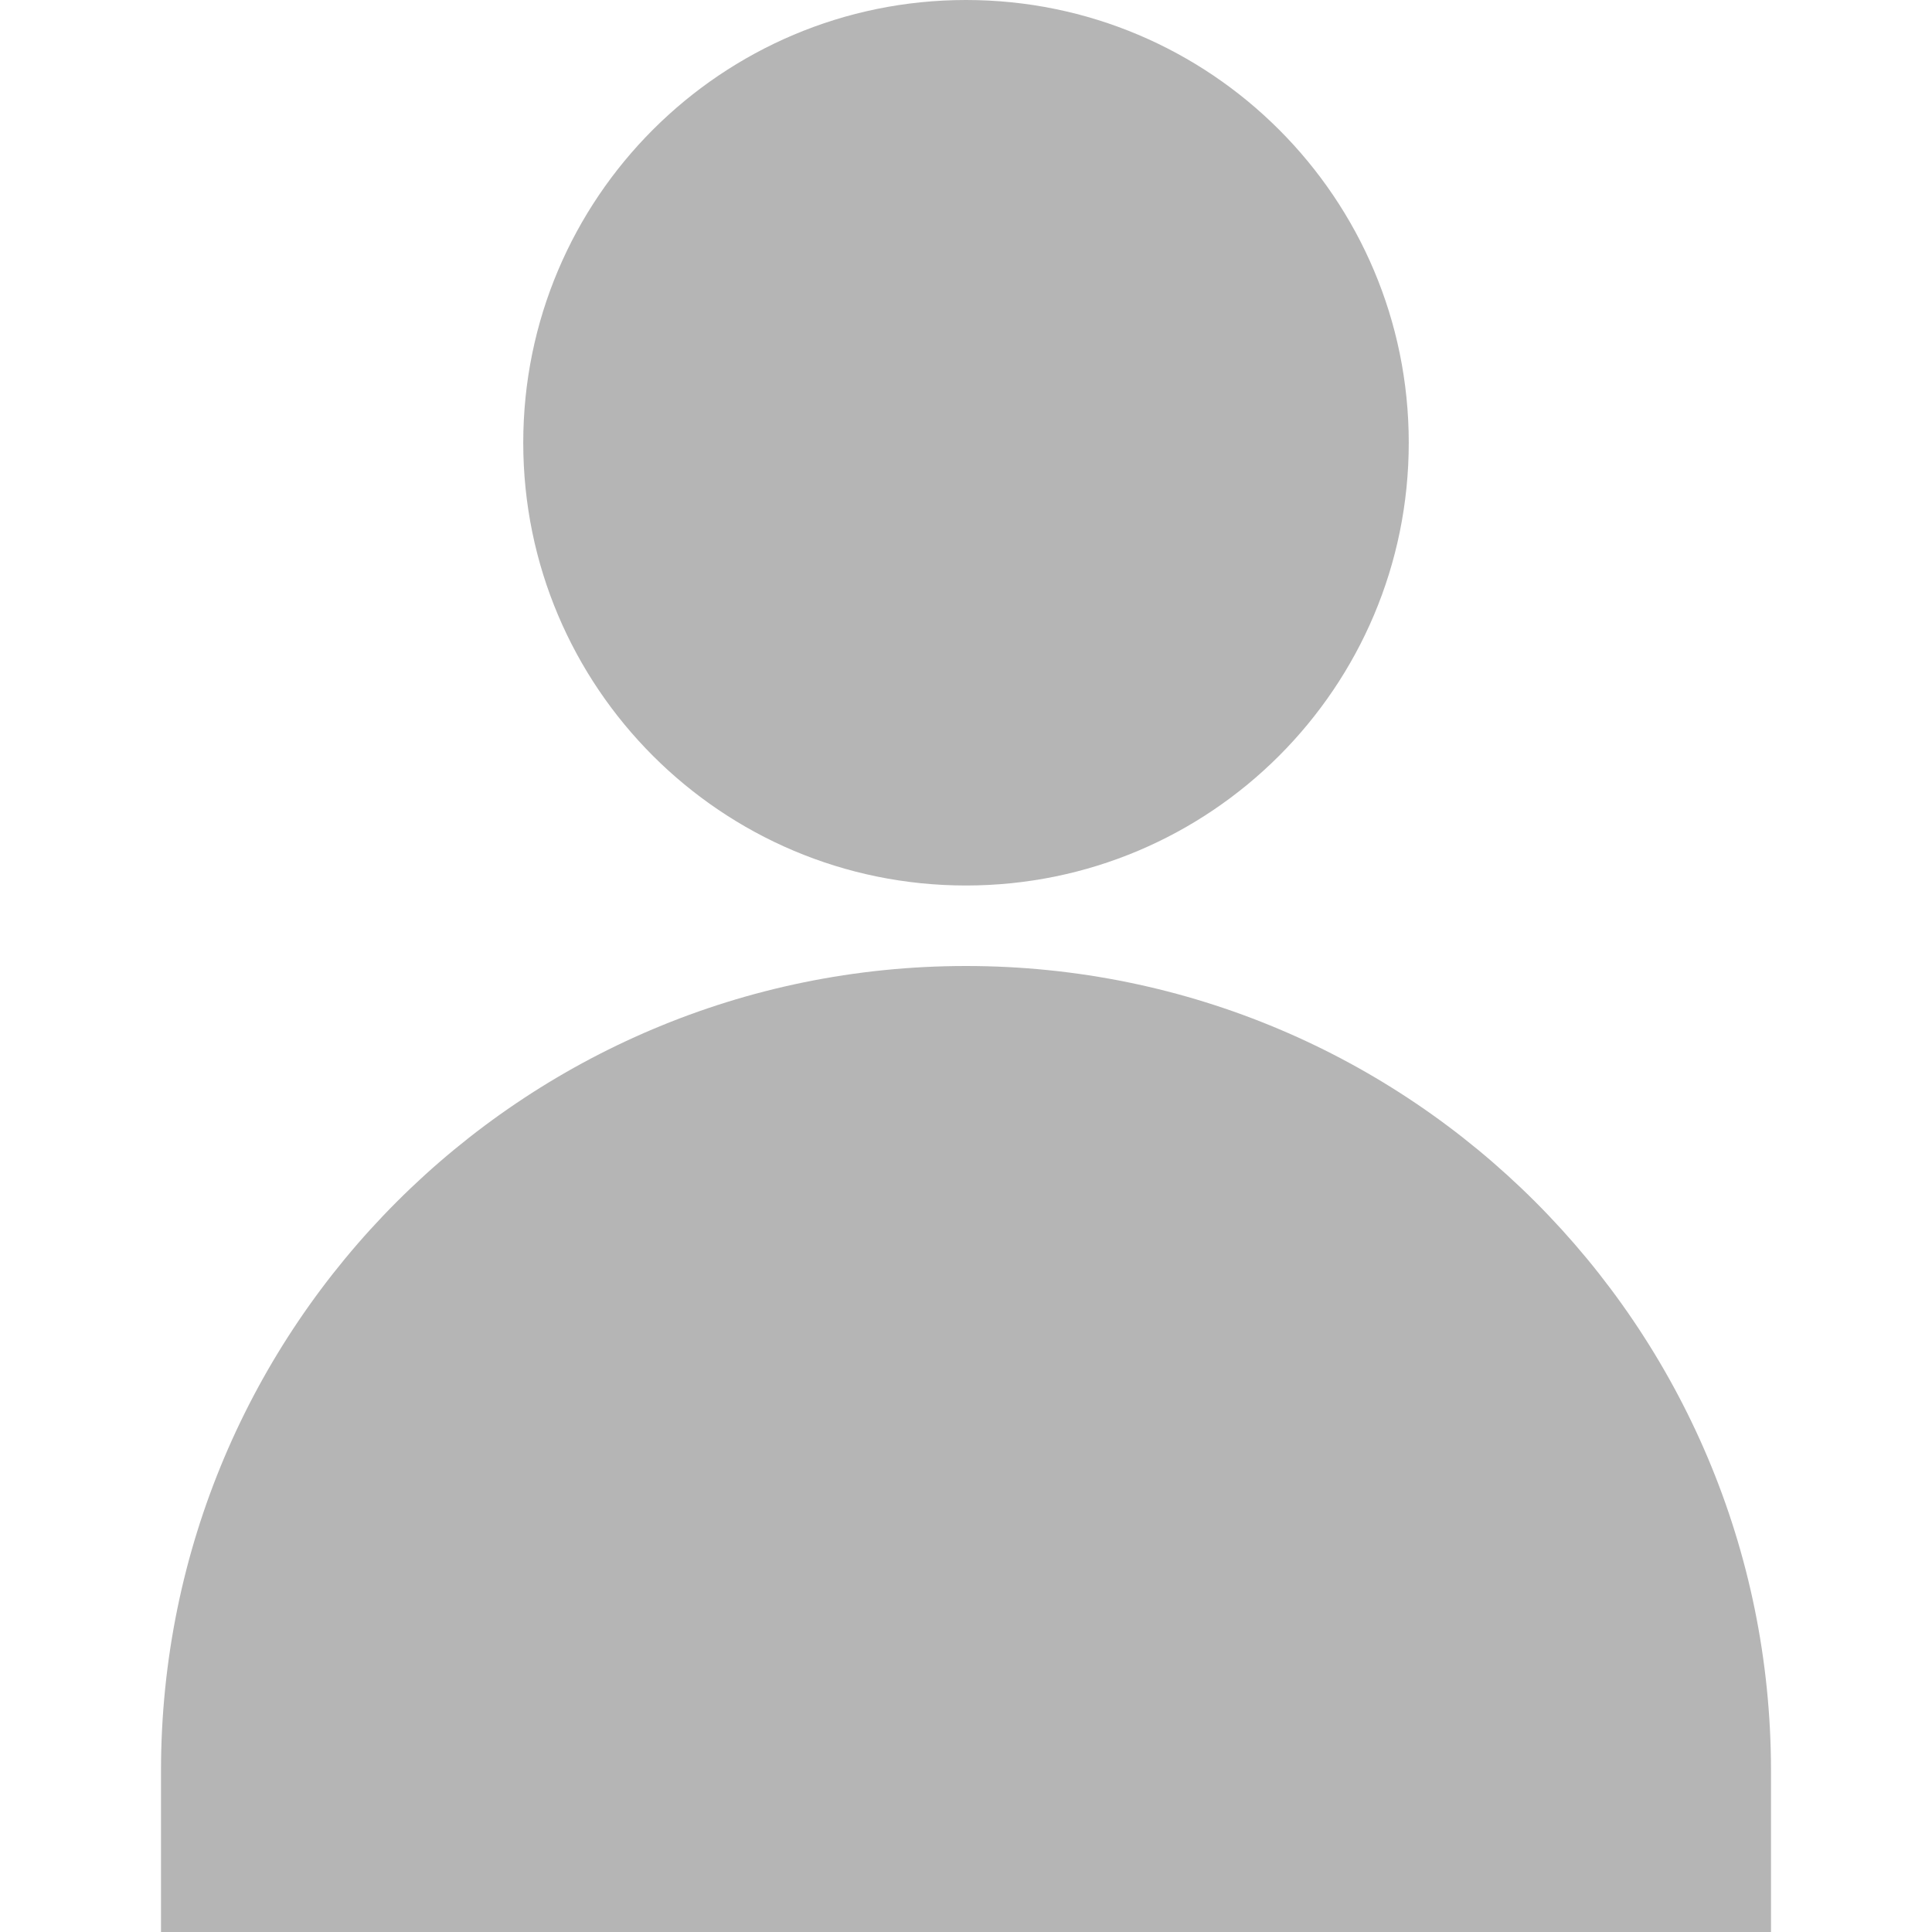
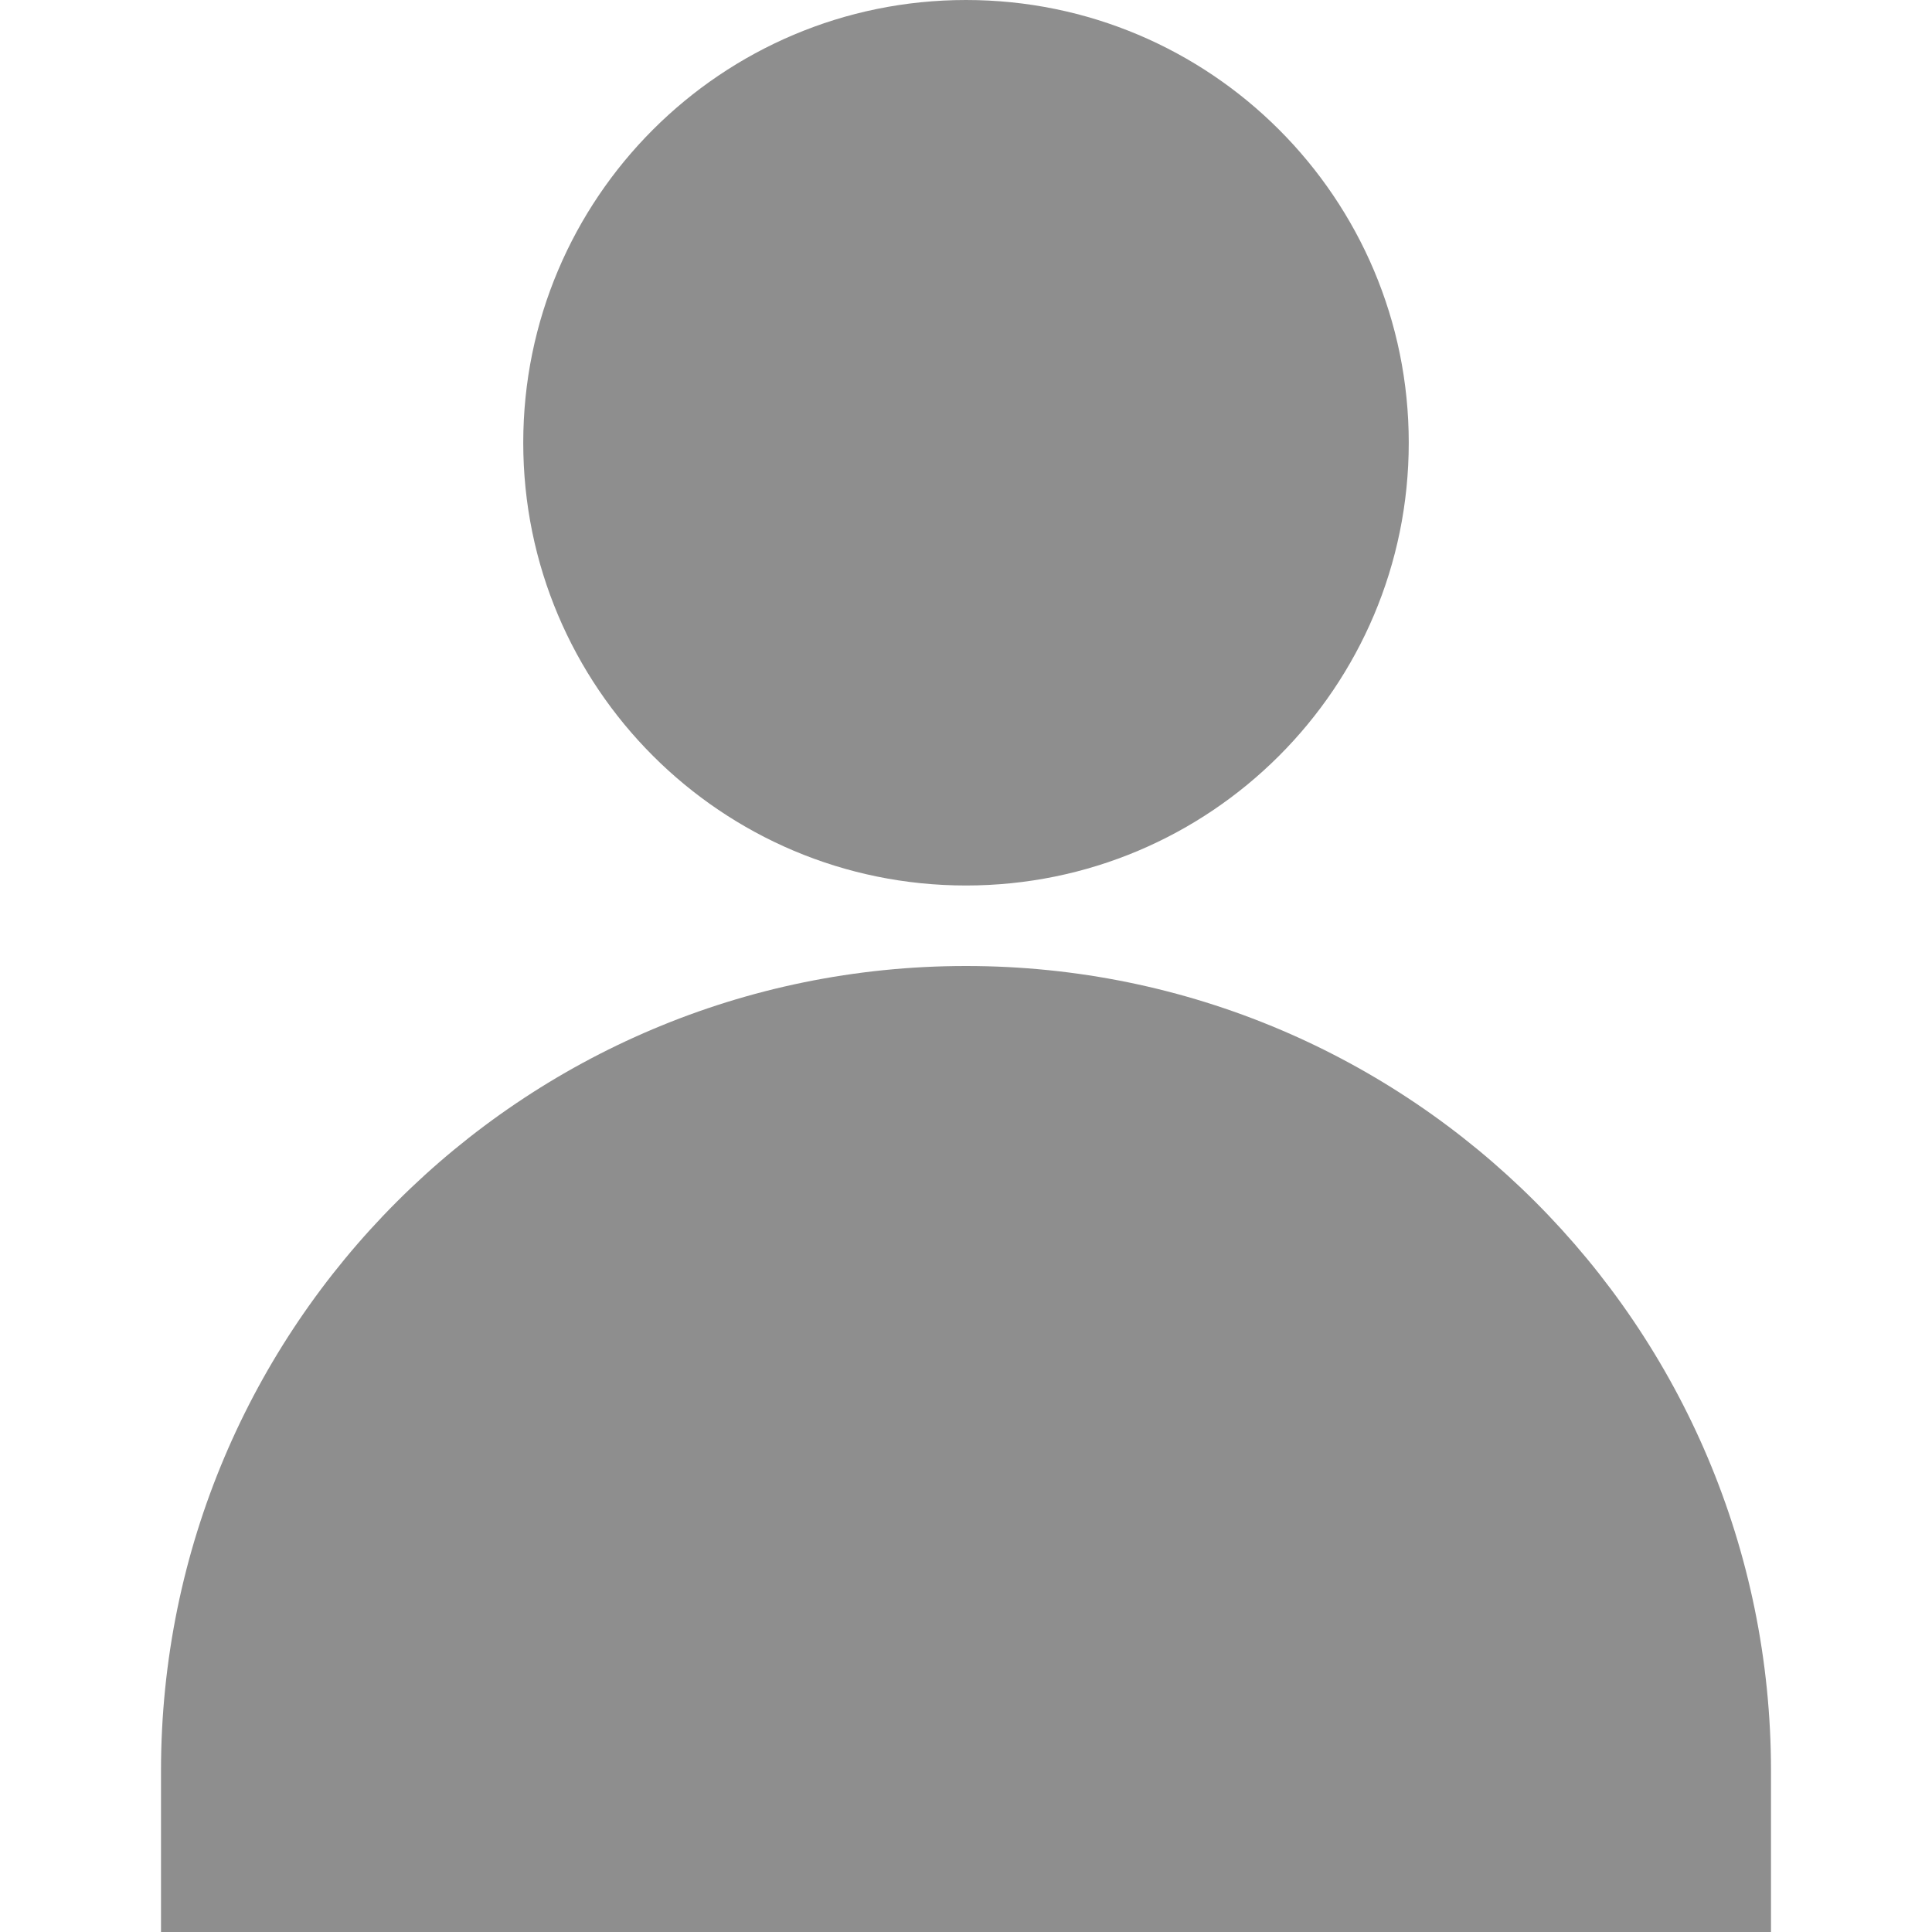
<svg xmlns="http://www.w3.org/2000/svg" width="24" height="24">
-   <path fill="#B5B5B5" d="M12 12c5.523 0 10 4.477 10 10v2H2v-2c0-5.523 4.477-10 10-10zm0-1a5.5 5.5 0 1 1 0-11 5.5 5.5 0 1 1 0 11z" />
+   <path fill="#8e8e8e" d="M12 12c5.523 0 10 4.477 10 10v2H2v-2c0-5.523 4.477-10 10-10zm0-1a5.5 5.5 0 1 1 0-11 5.5 5.5 0 1 1 0 11z" />
</svg>
